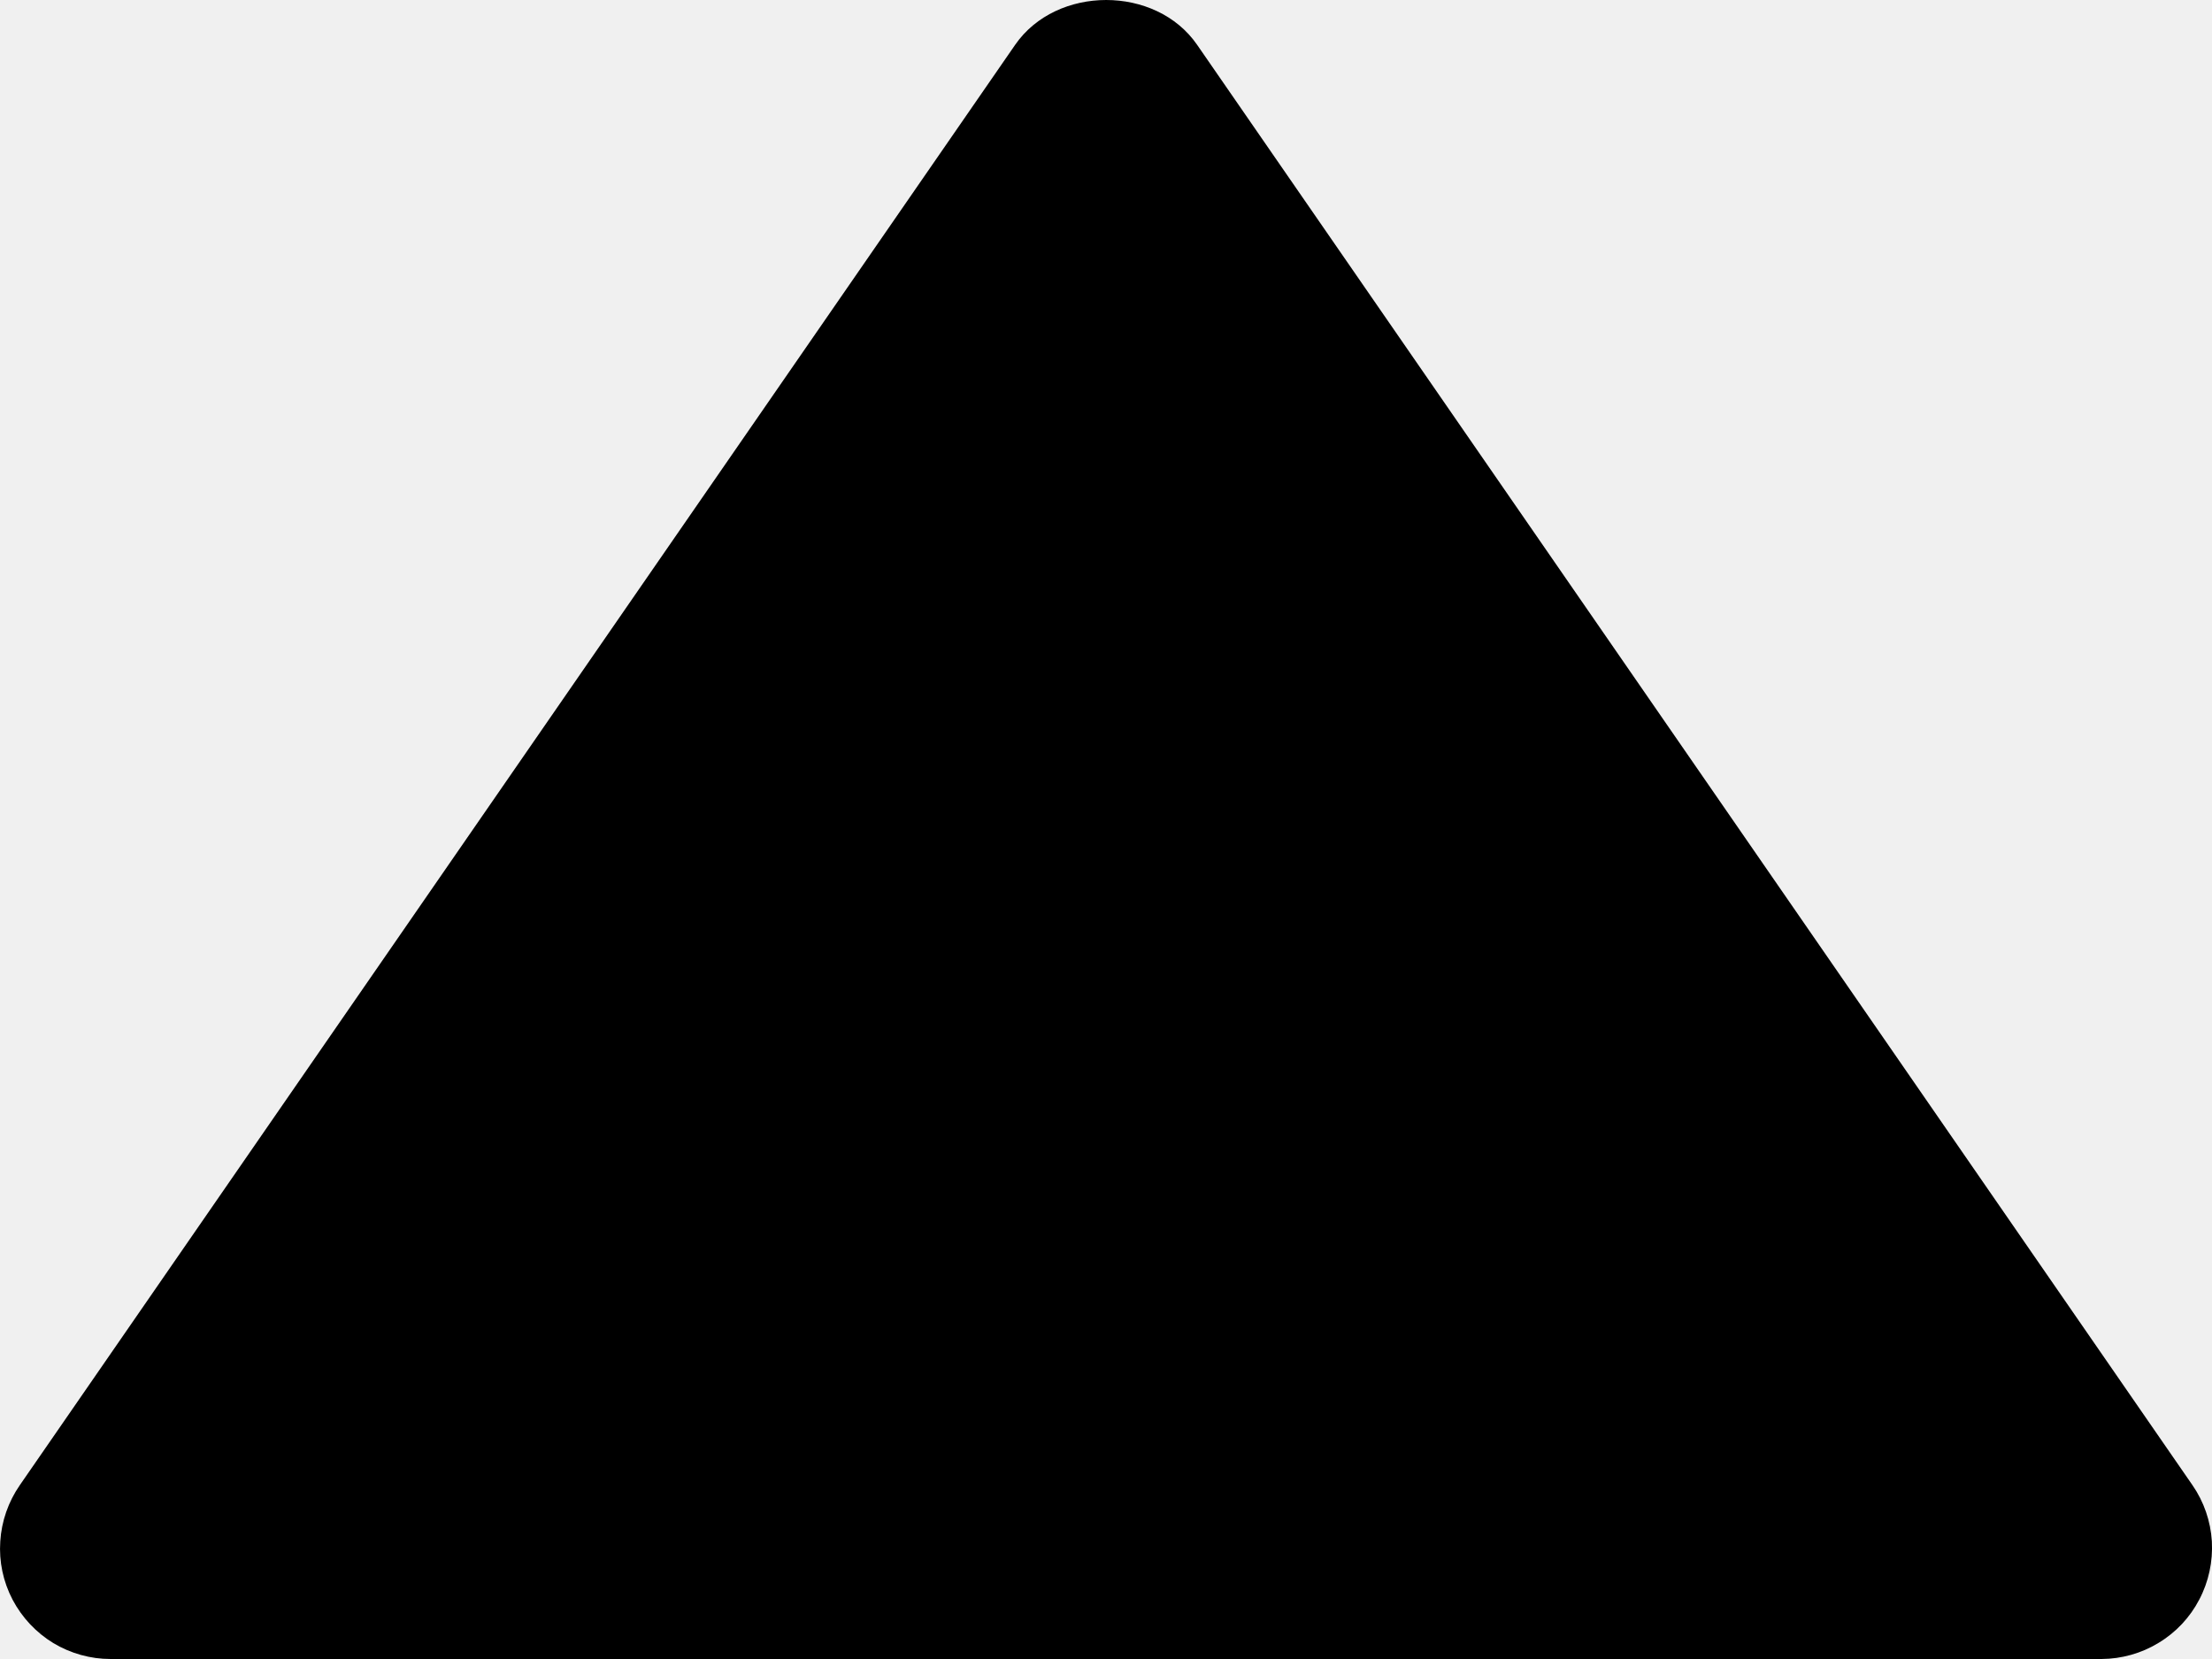
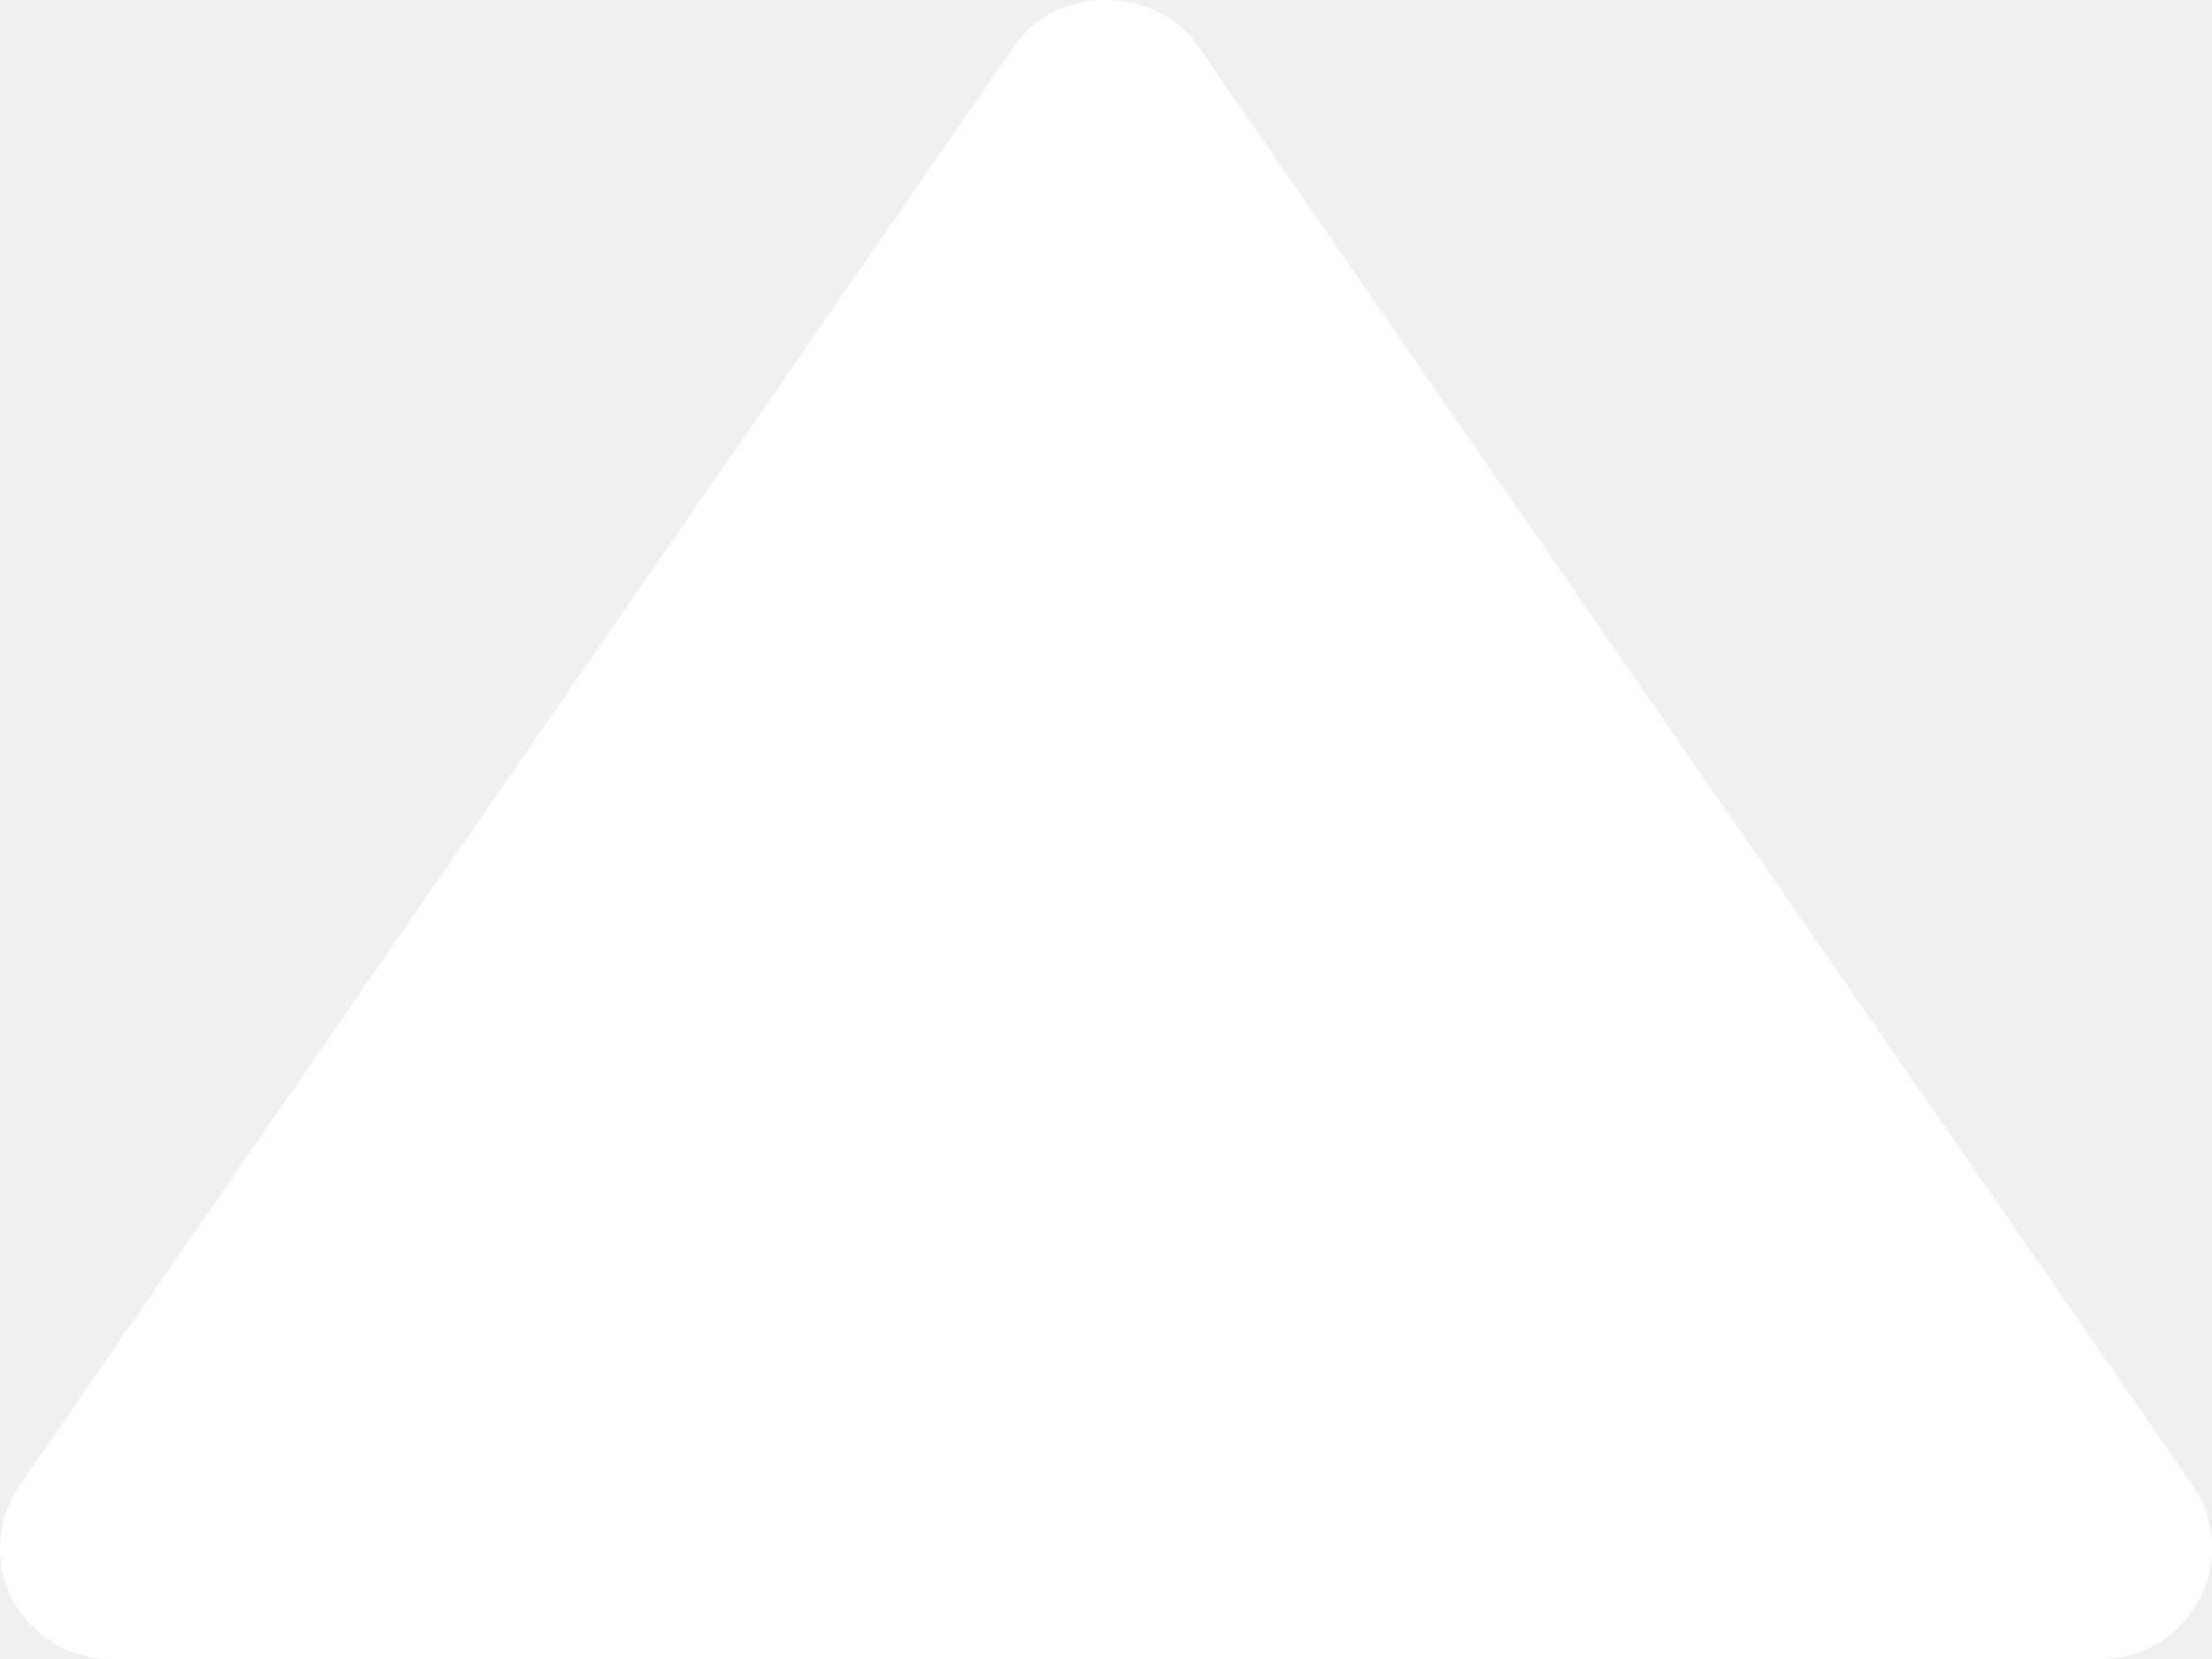
- <svg xmlns="http://www.w3.org/2000/svg" width="16" height="12" viewBox="0 0 16 12" fill="none">
-   <path d="M0.8 12H15.201C15.347 11.999 15.49 11.959 15.614 11.883C15.739 11.808 15.841 11.699 15.908 11.57C15.976 11.441 16.007 11.295 15.999 11.149C15.99 11.004 15.942 10.863 15.859 10.743L8.659 0.324C8.361 -0.108 7.642 -0.108 7.343 0.324L0.143 10.743C0.06 10.863 0.011 11.004 0.002 11.149C-0.008 11.296 0.023 11.441 0.091 11.571C0.159 11.7 0.261 11.809 0.386 11.885C0.511 11.96 0.654 12 0.8 12Z" fill="black" />
+ <svg xmlns="http://www.w3.org/2000/svg" width="16" height="12" viewBox="0 0 16 12" fill="white">
+   <path d="M0.8 12H15.201C15.347 11.999 15.49 11.959 15.614 11.883C15.739 11.808 15.841 11.699 15.908 11.57C15.976 11.441 16.007 11.295 15.999 11.149C15.99 11.004 15.942 10.863 15.859 10.743L8.659 0.324C8.361 -0.108 7.642 -0.108 7.343 0.324L0.143 10.743C0.06 10.863 0.011 11.004 0.002 11.149C-0.008 11.296 0.023 11.441 0.091 11.571C0.159 11.7 0.261 11.809 0.386 11.885C0.511 11.96 0.654 12 0.8 12Z" fill="white" />
</svg>
